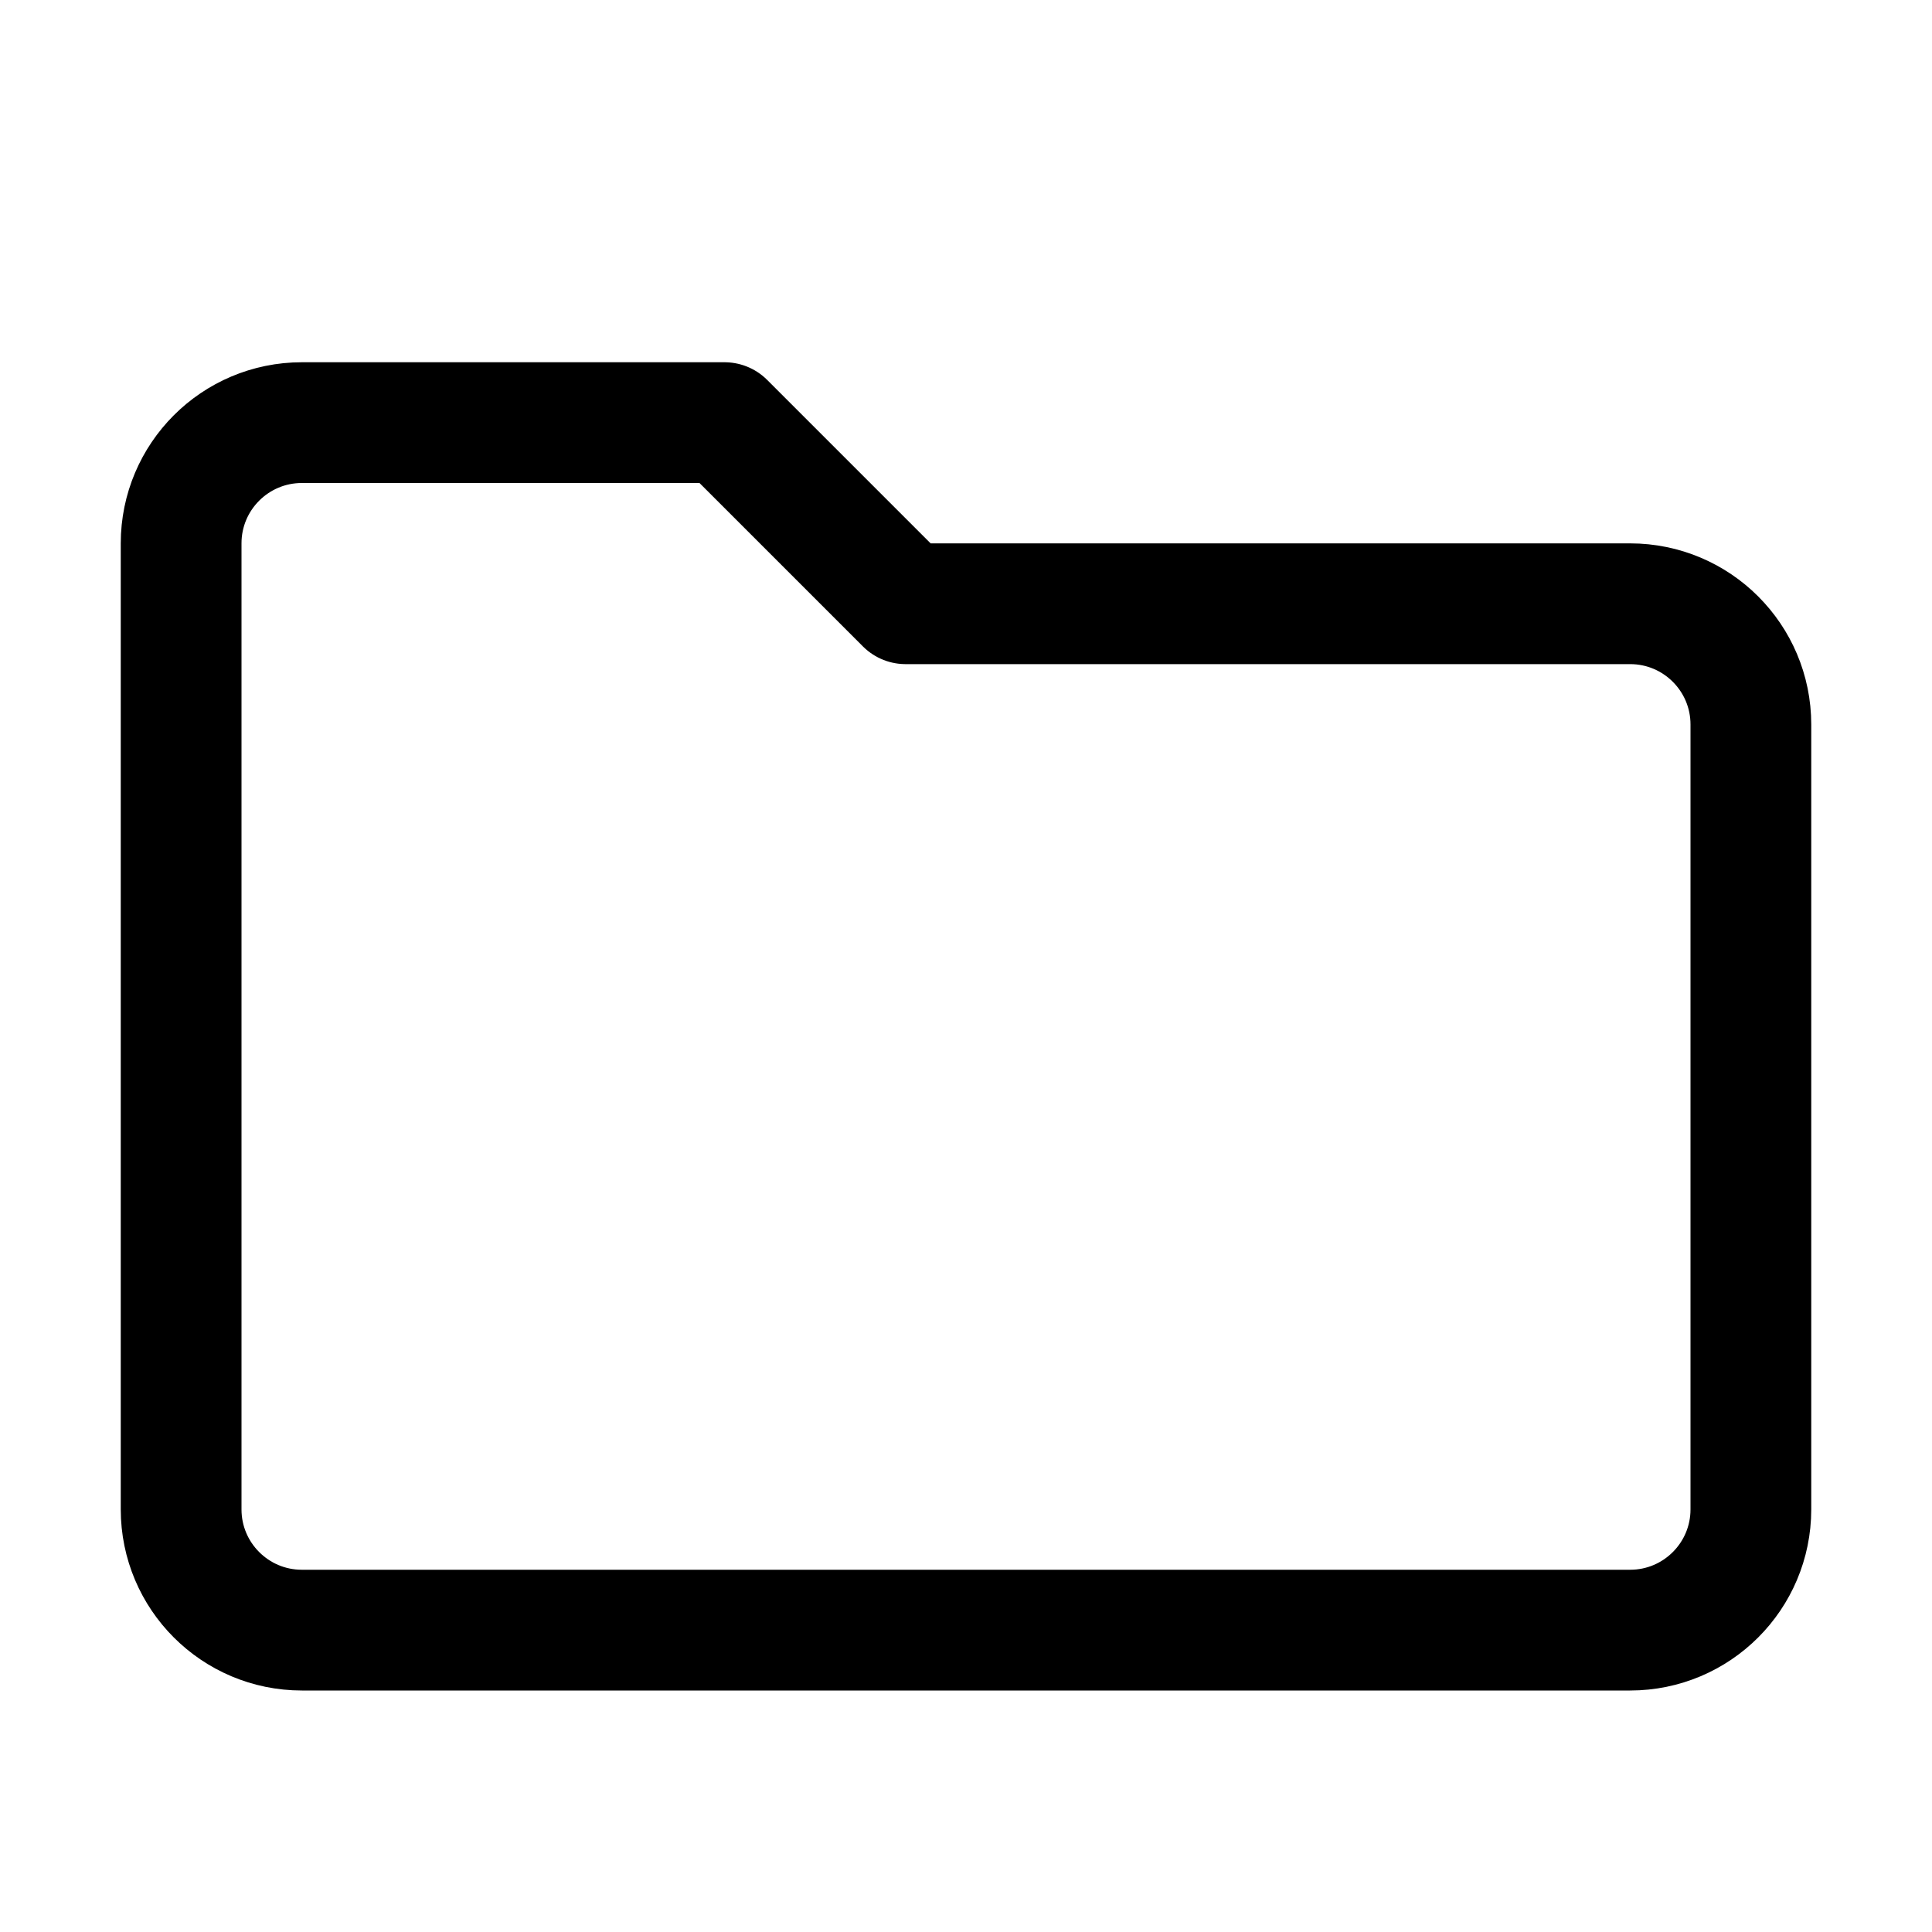
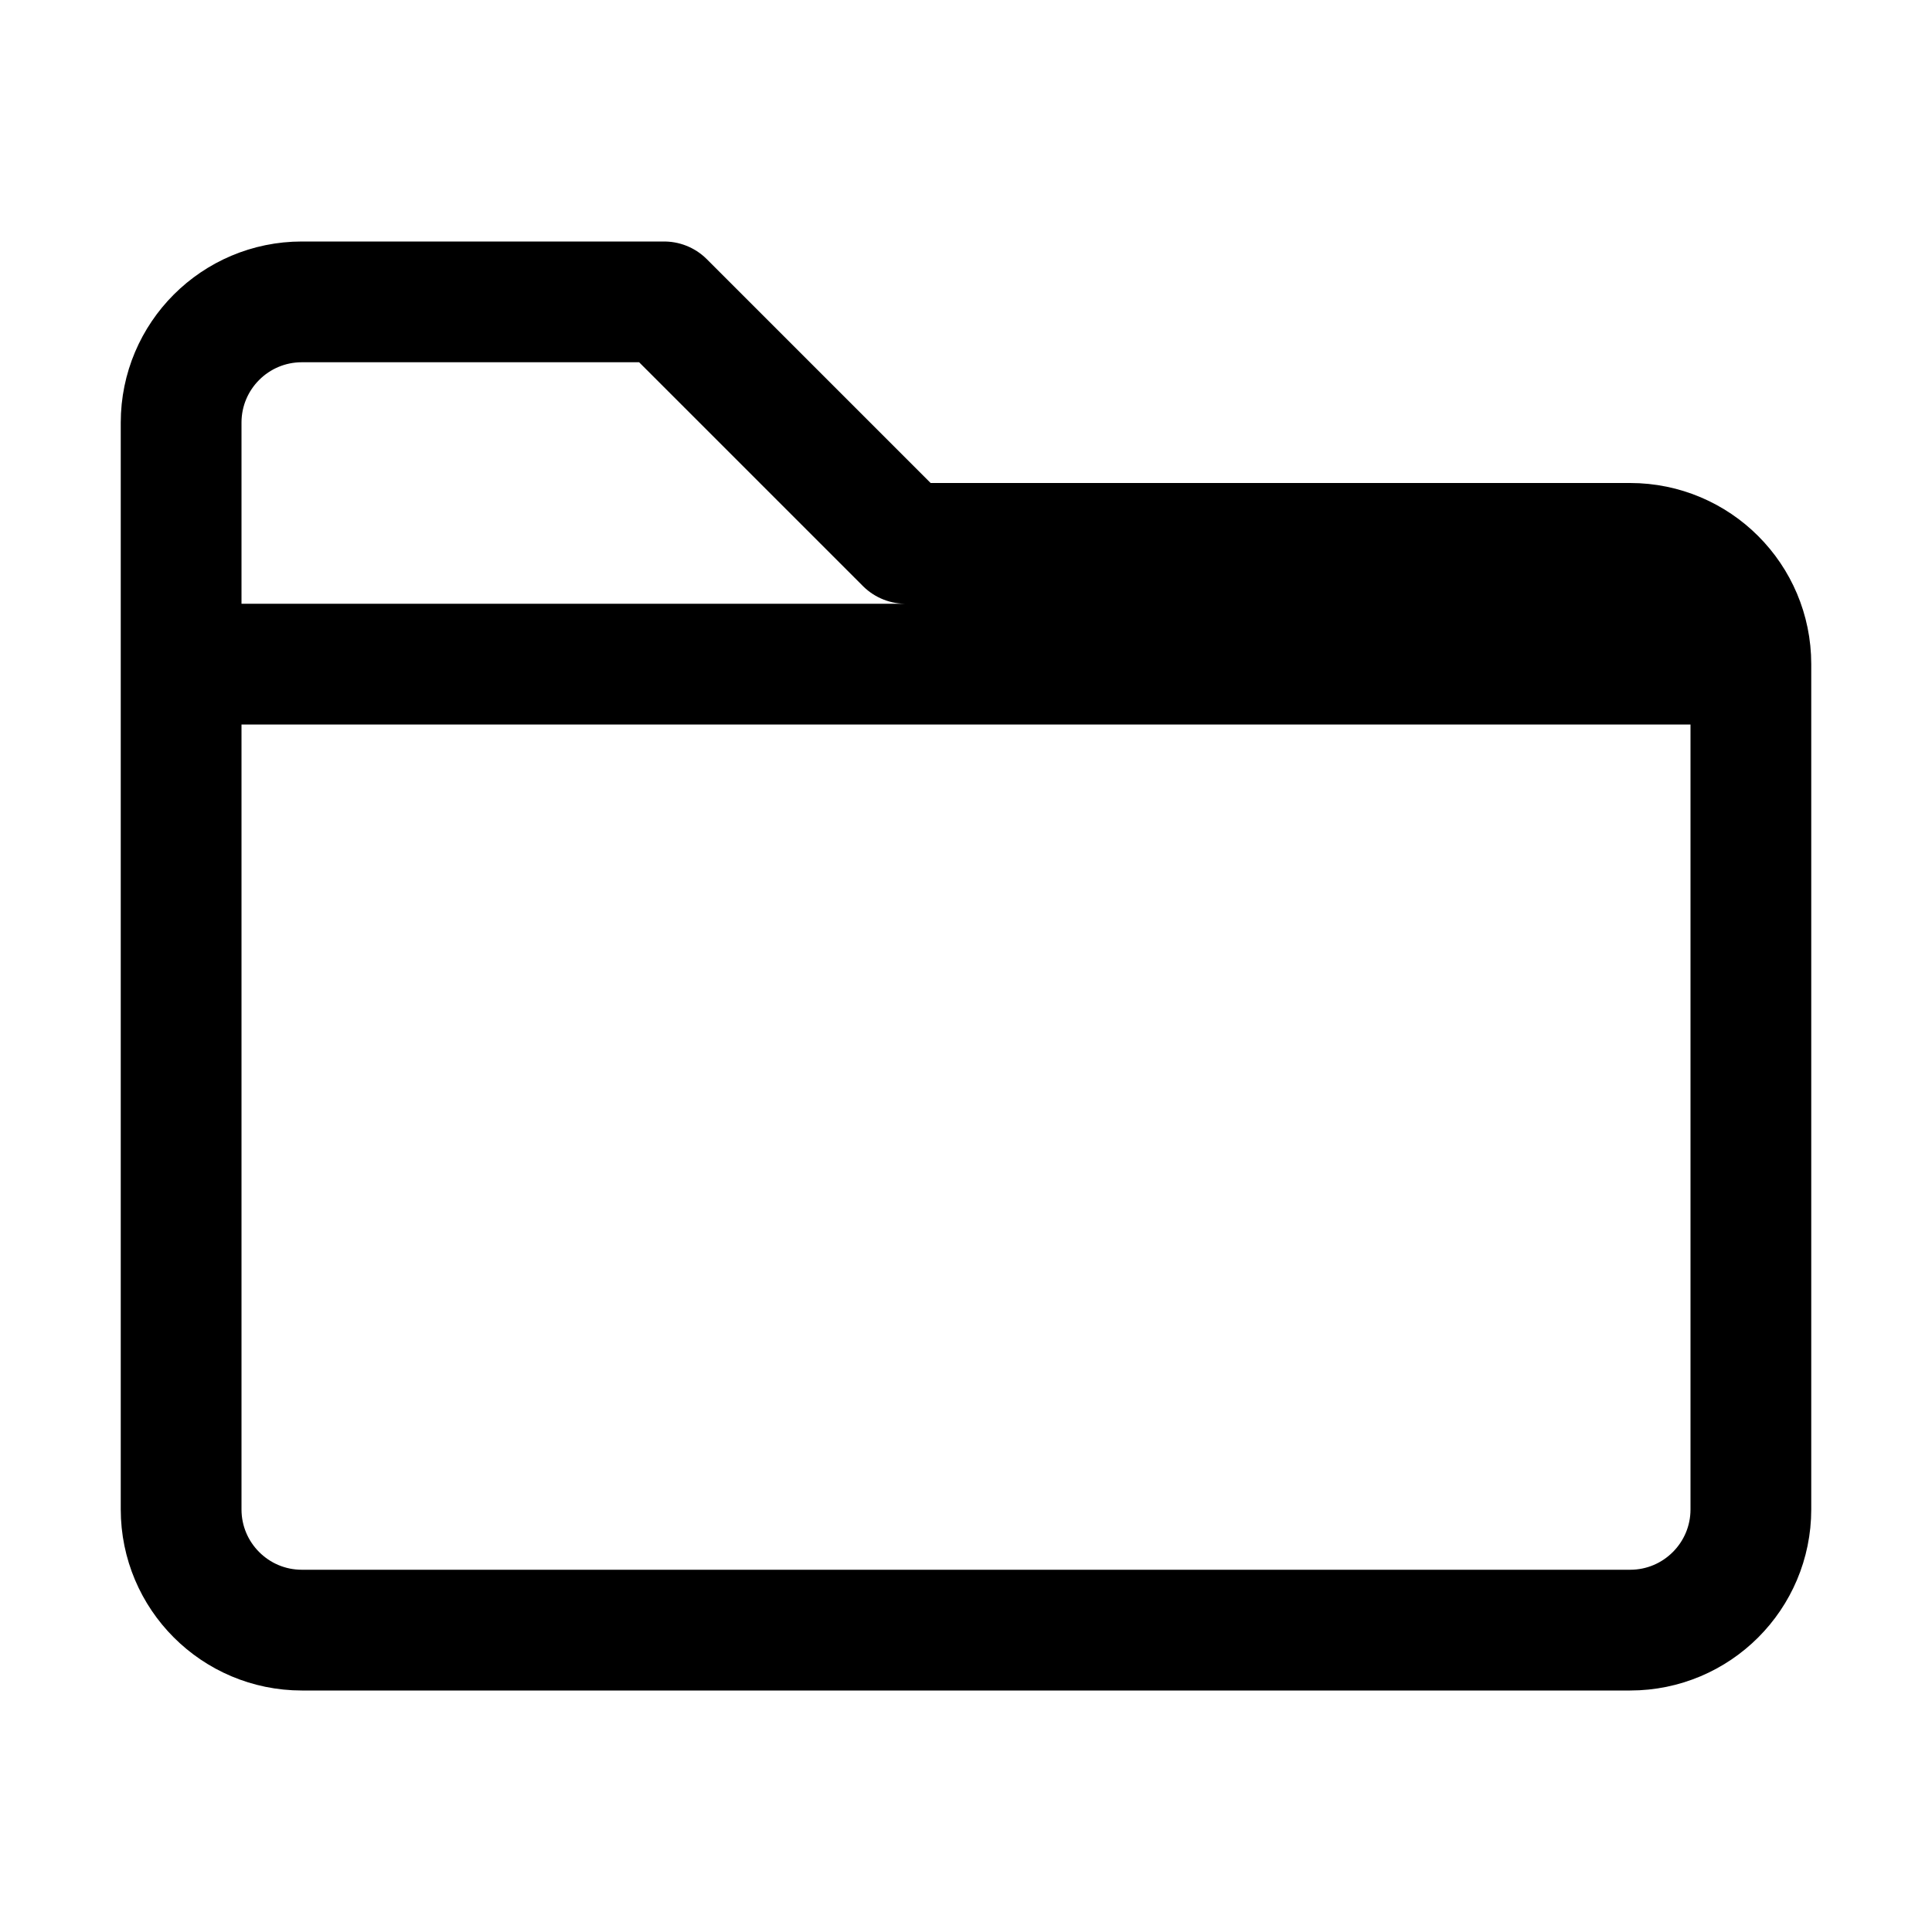
<svg xmlns="http://www.w3.org/2000/svg" viewBox="0 0 16 16" fill="none" stroke="#000" stroke-width="1" stroke-linecap="round" stroke-linejoin="round">
-   <path d="M1.5 4.5a1 1 0 0 1 1-1h3.5l1.5 1.5h6a1 1 0 0 1 1 1v6.5a1 1 0 0 1-1 1h-11a1 1 0 0 1-1-1z" />
+   <path d="M1.5 5.5v-2a1 1 0 0 1 1-1h3l2 2h6a1 1 0 0 1 1 1v7a1 1 0 0 1-1 1h-11a1 1 0 0 1-1-1zM1.5 5.5h13" />
</svg>
